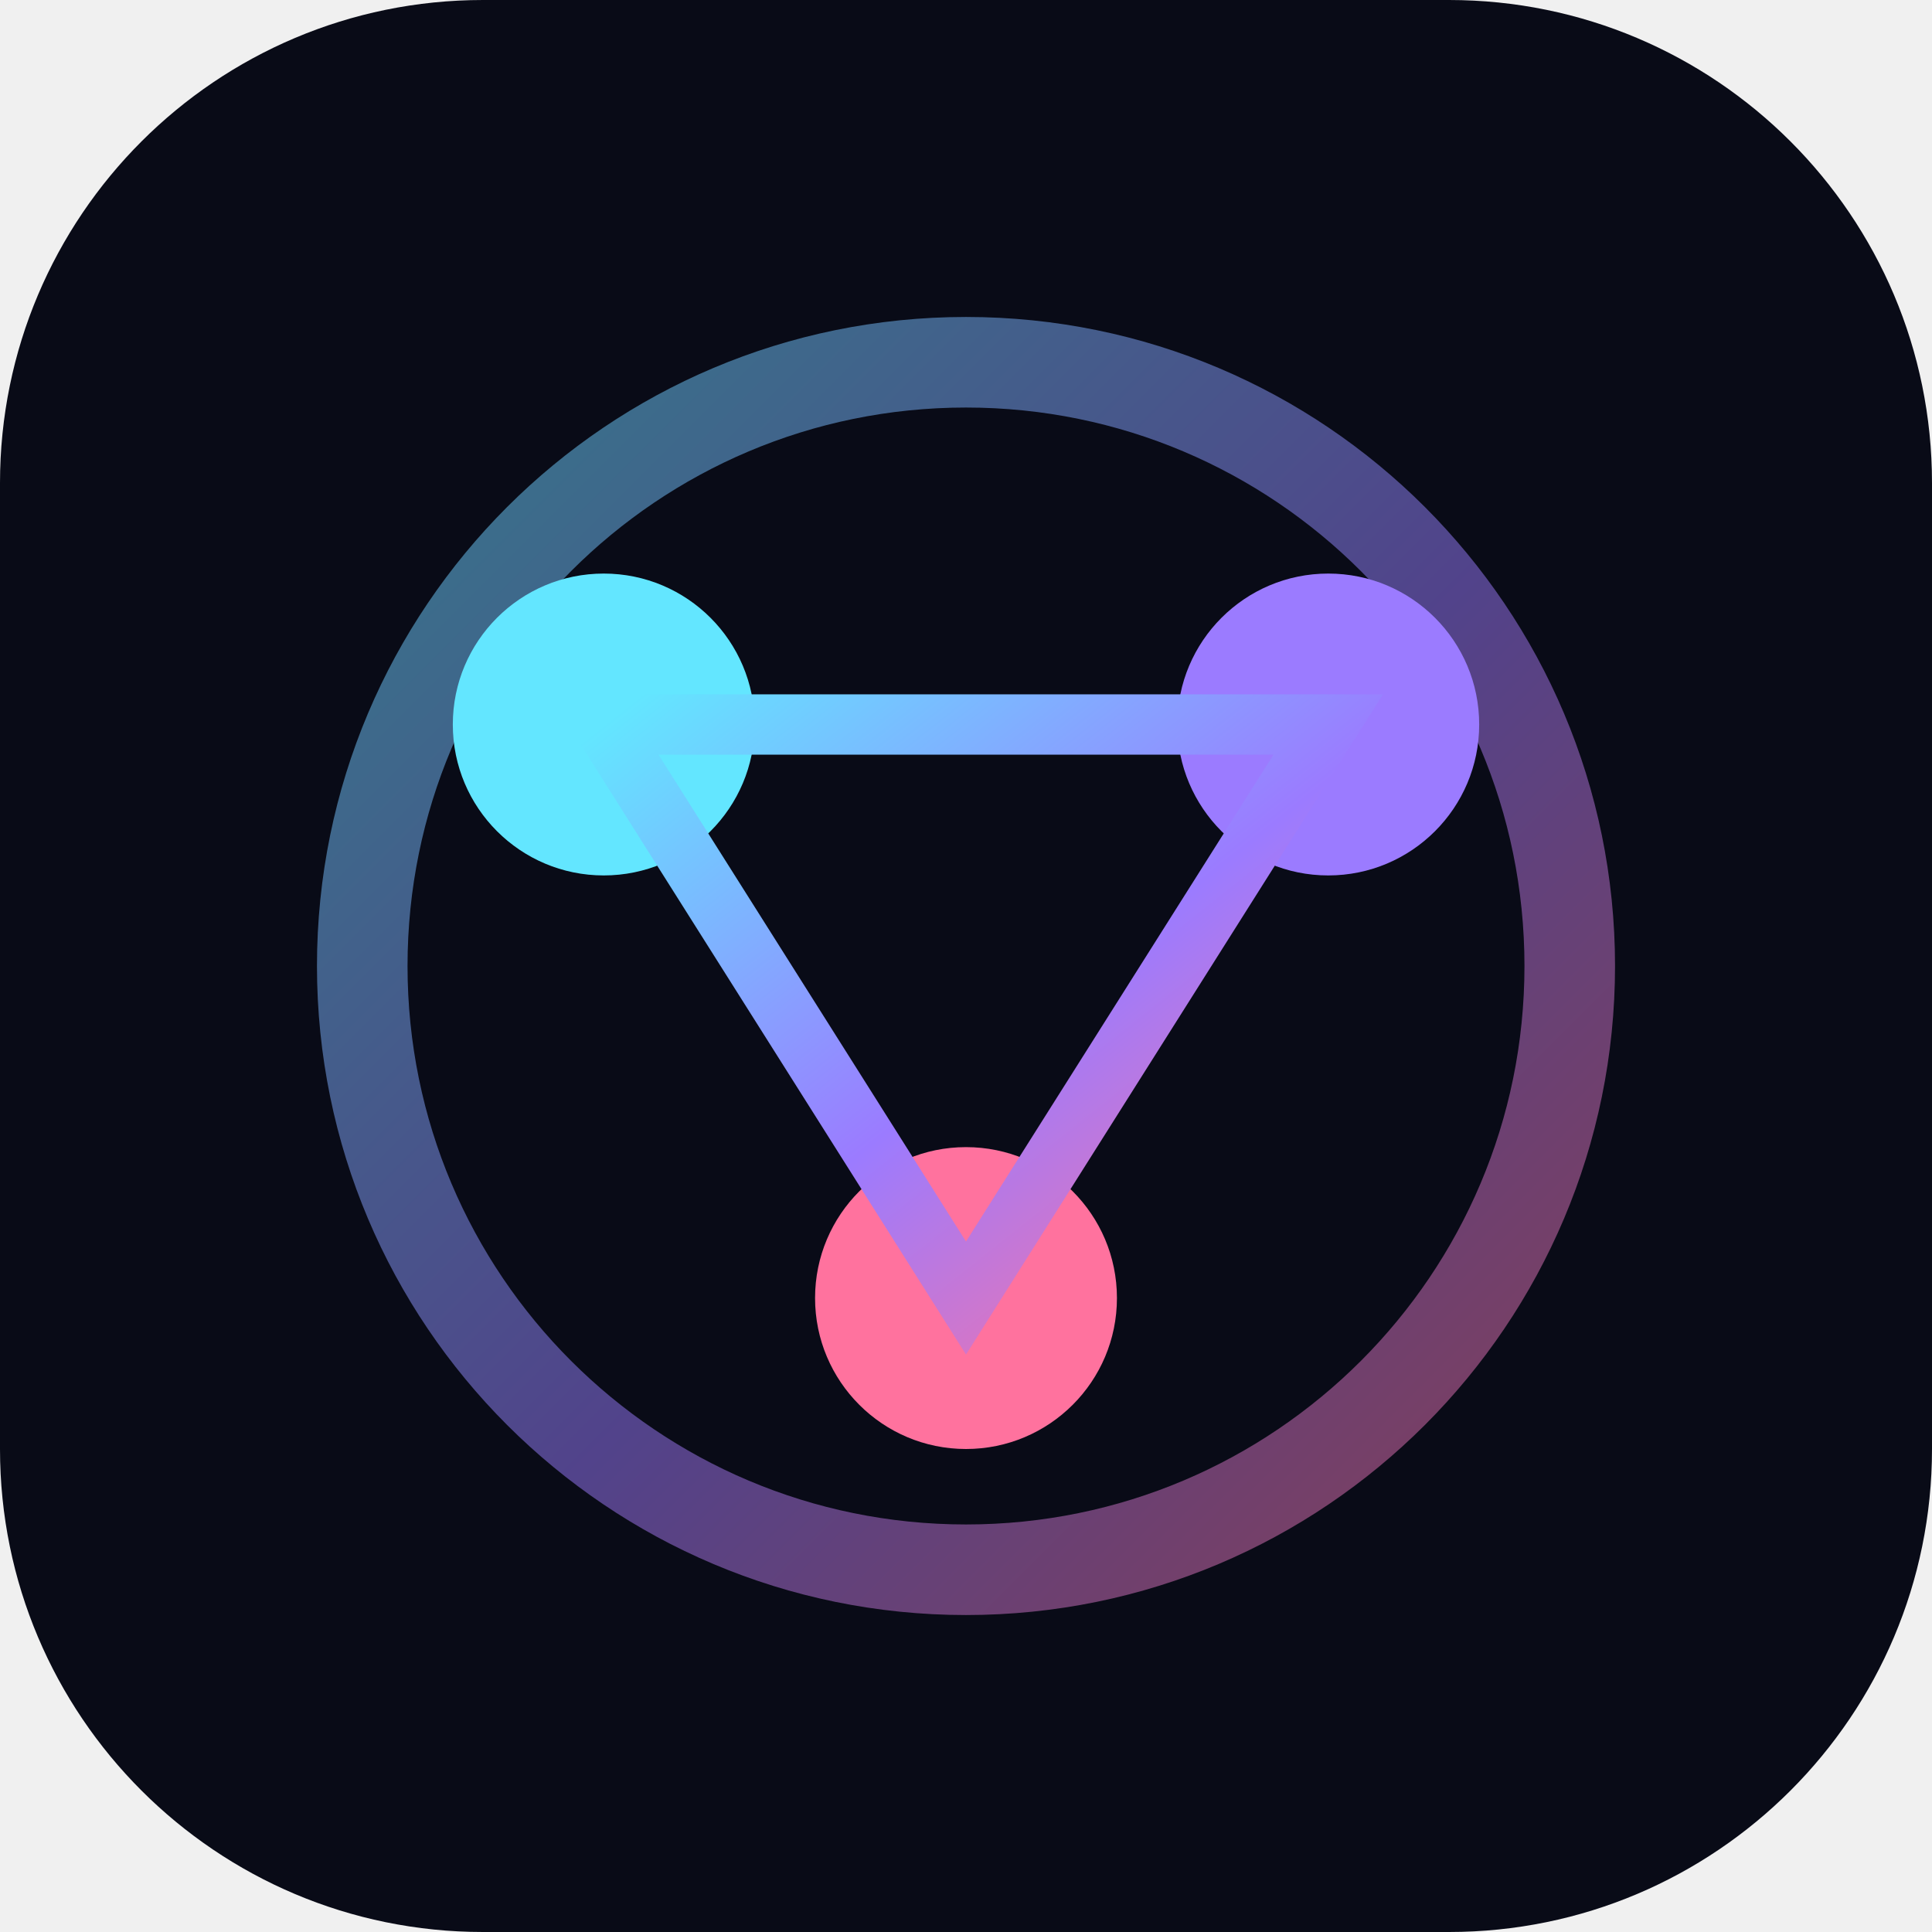
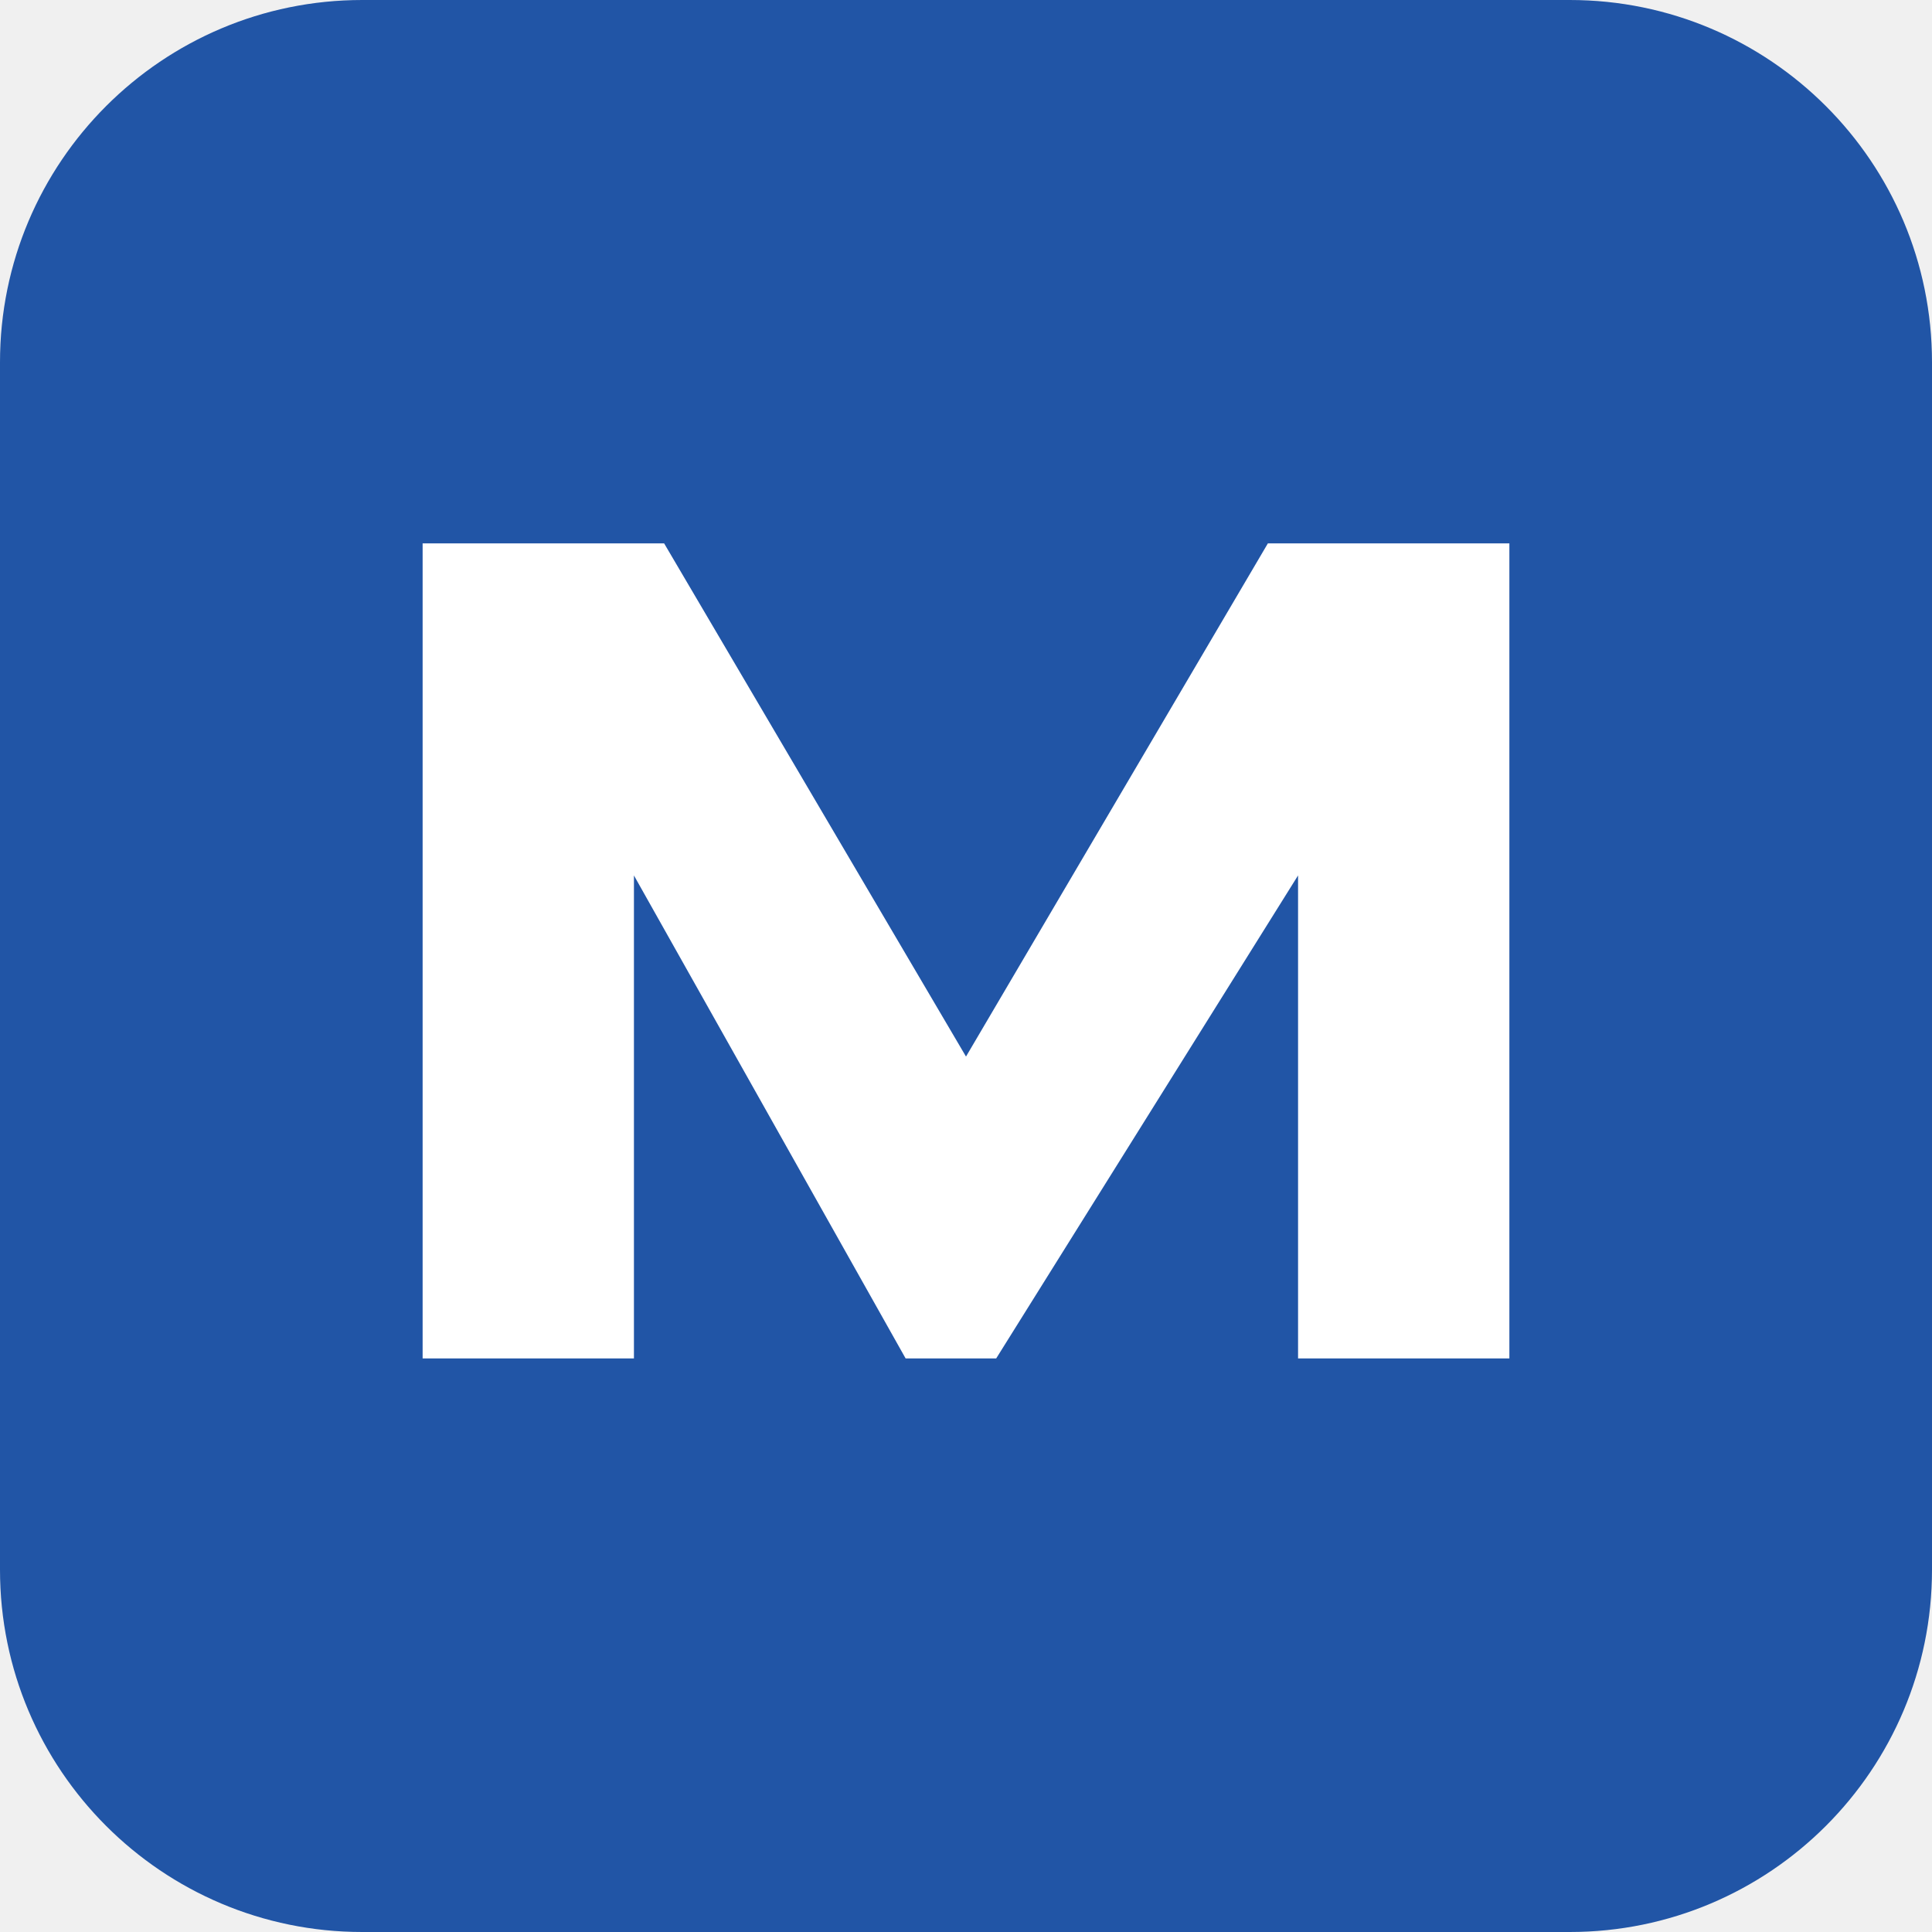
<svg xmlns="http://www.w3.org/2000/svg" viewBox="0 0 64 64">
-   <defs>
-     <linearGradient id="g" x1="0" y1="0" x2="1" y2="1">
-       <stop stop-color="#63e6ff" />
-       <stop offset=".55" stop-color="#9b7bff" />
-       <stop offset="1" stop-color="#ff729e" />
-     </linearGradient>
-   </defs>
-   <rect width="64" height="64" rx="16" fill="#090b17" />
-   <circle cx="32" cy="32" r="20" fill="none" stroke="url(#g)" stroke-width="3" opacity=".5" />
-   <circle cx="20" cy="24" r="5" fill="#63e6ff" />
-   <circle cx="44" cy="24" r="5" fill="#9b7bff" />
-   <circle cx="32" cy="43" r="5" fill="#ff729e" />
-   <path d="M20 24 32 43 44 24Z" fill="none" stroke="url(#g)" stroke-width="2" />
+   <rect width="64" height="64" rx="12" fill="#2155a6" />
+   <path d="M14 45V18h8l10 17 10-17h8v27h-7V29L33 45h-3L21 29v16Z" fill="#fff" />
</svg>
